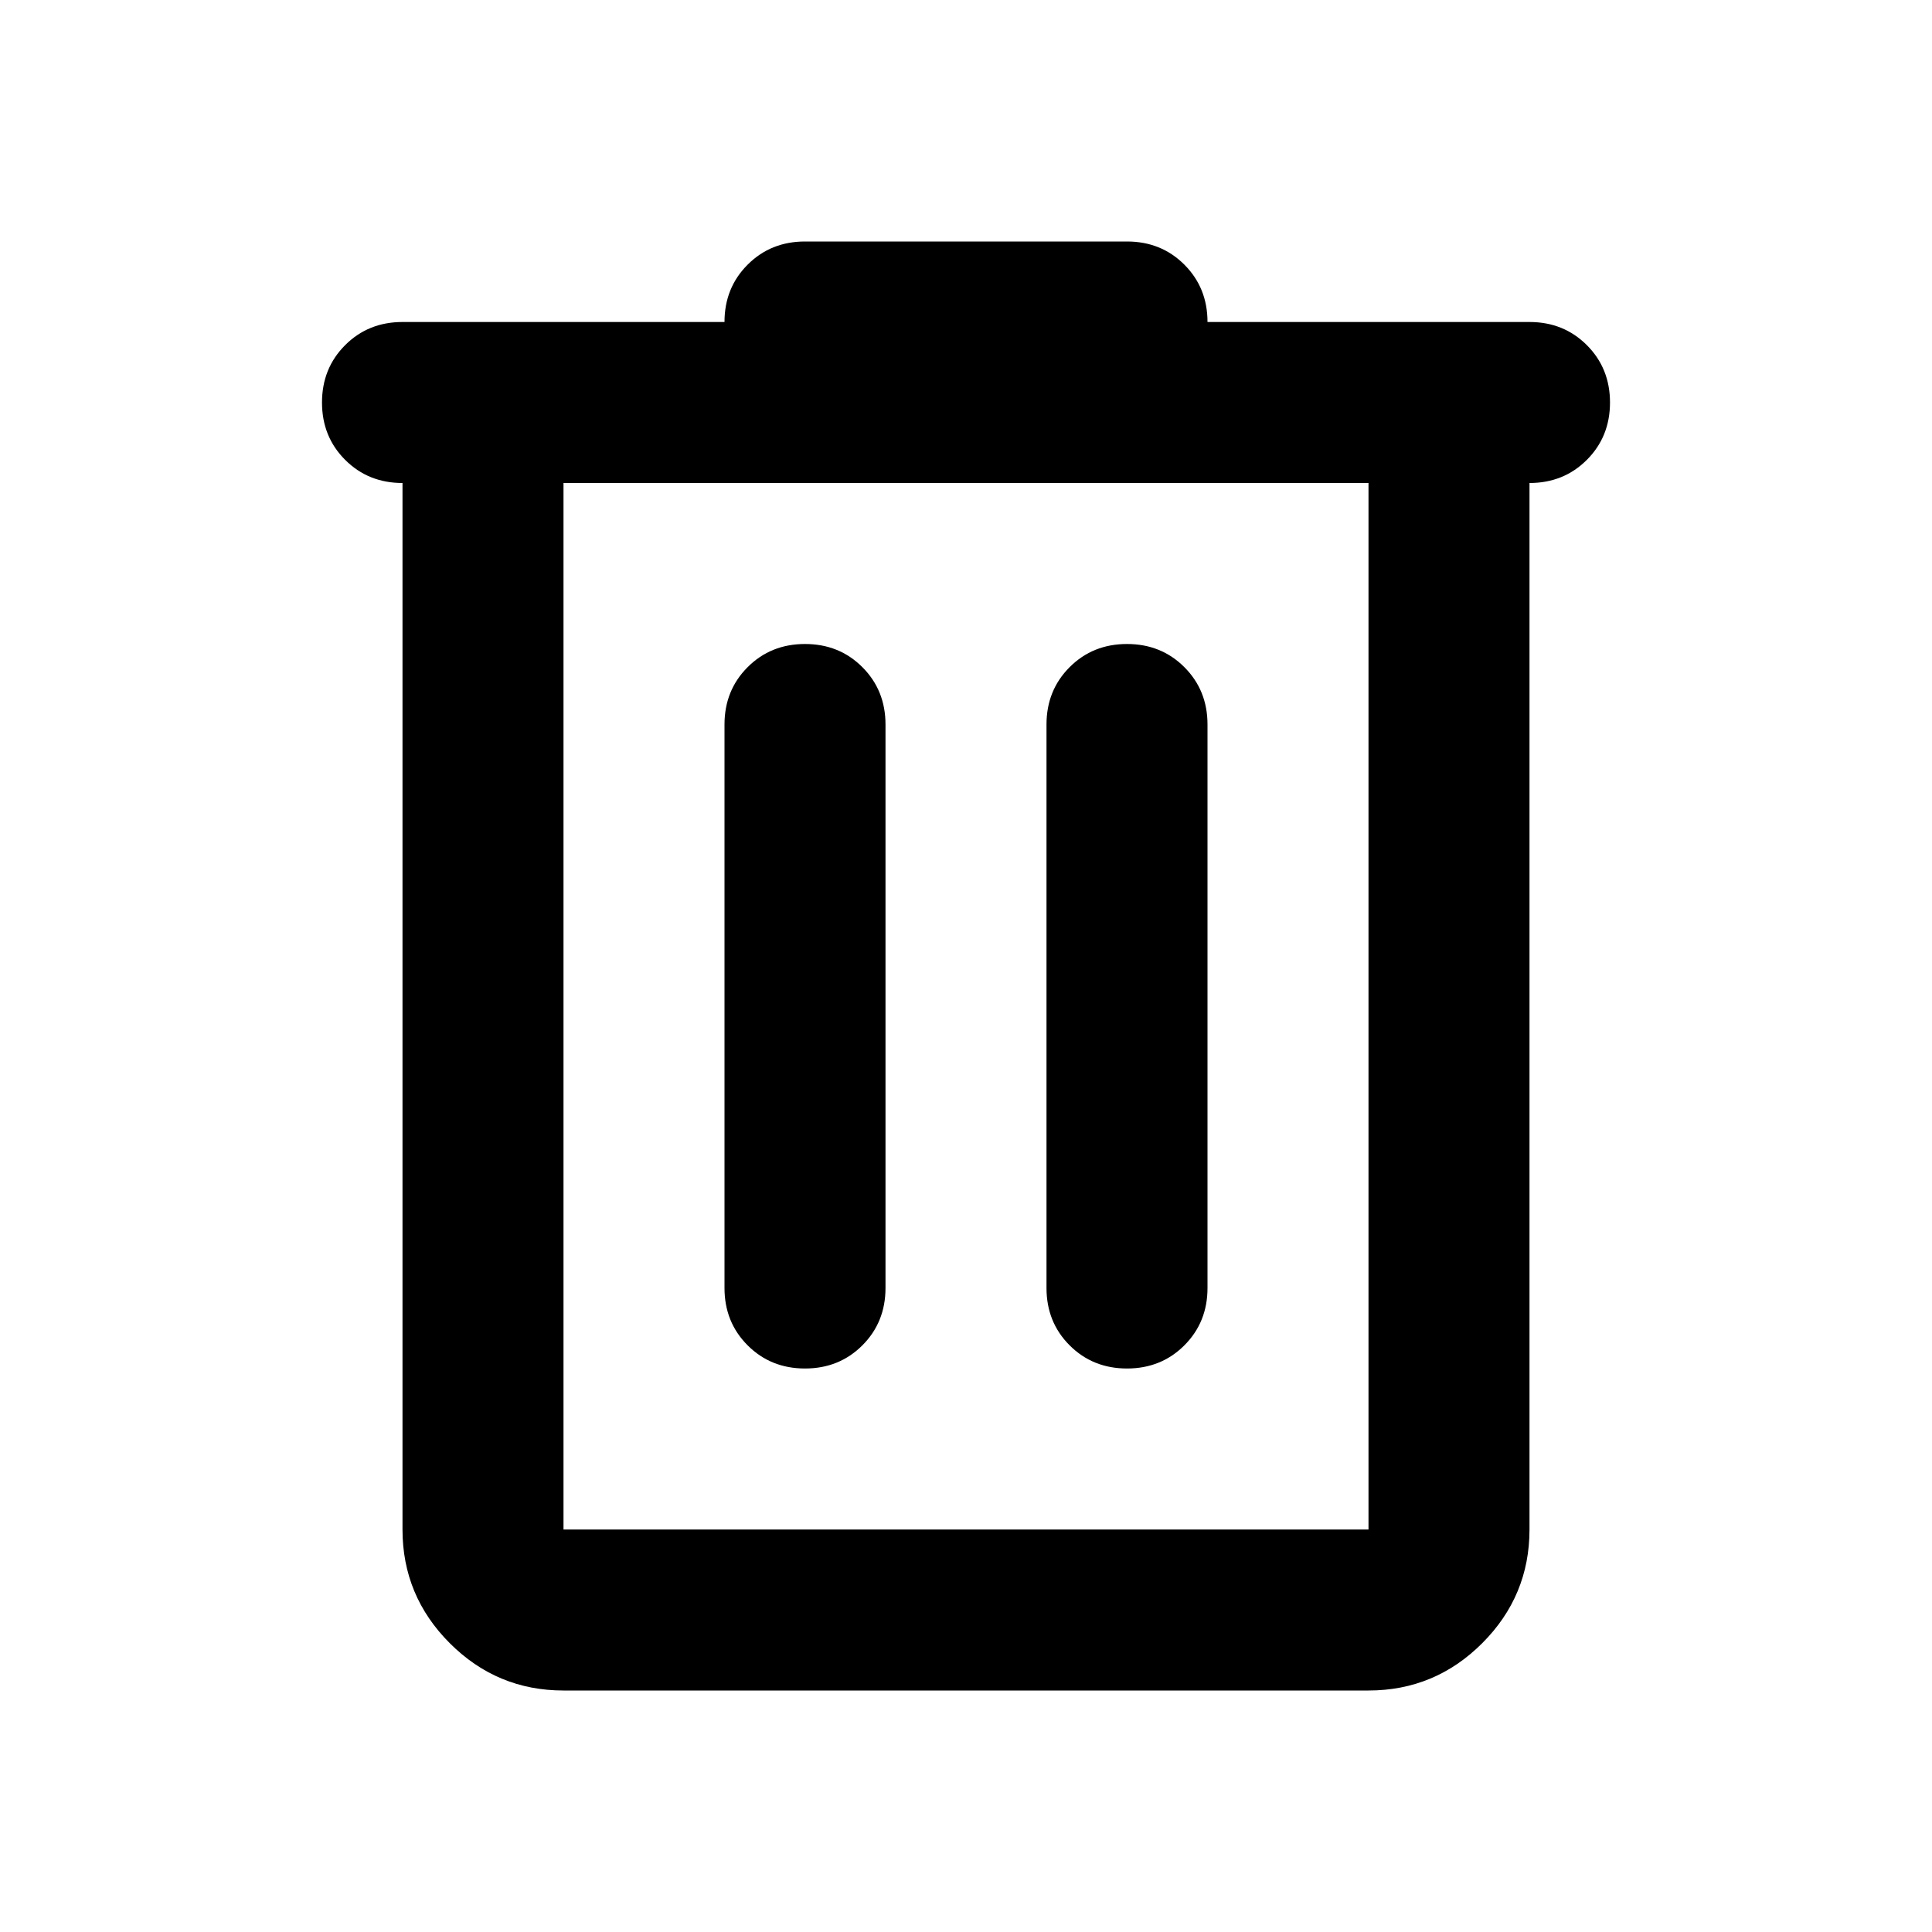
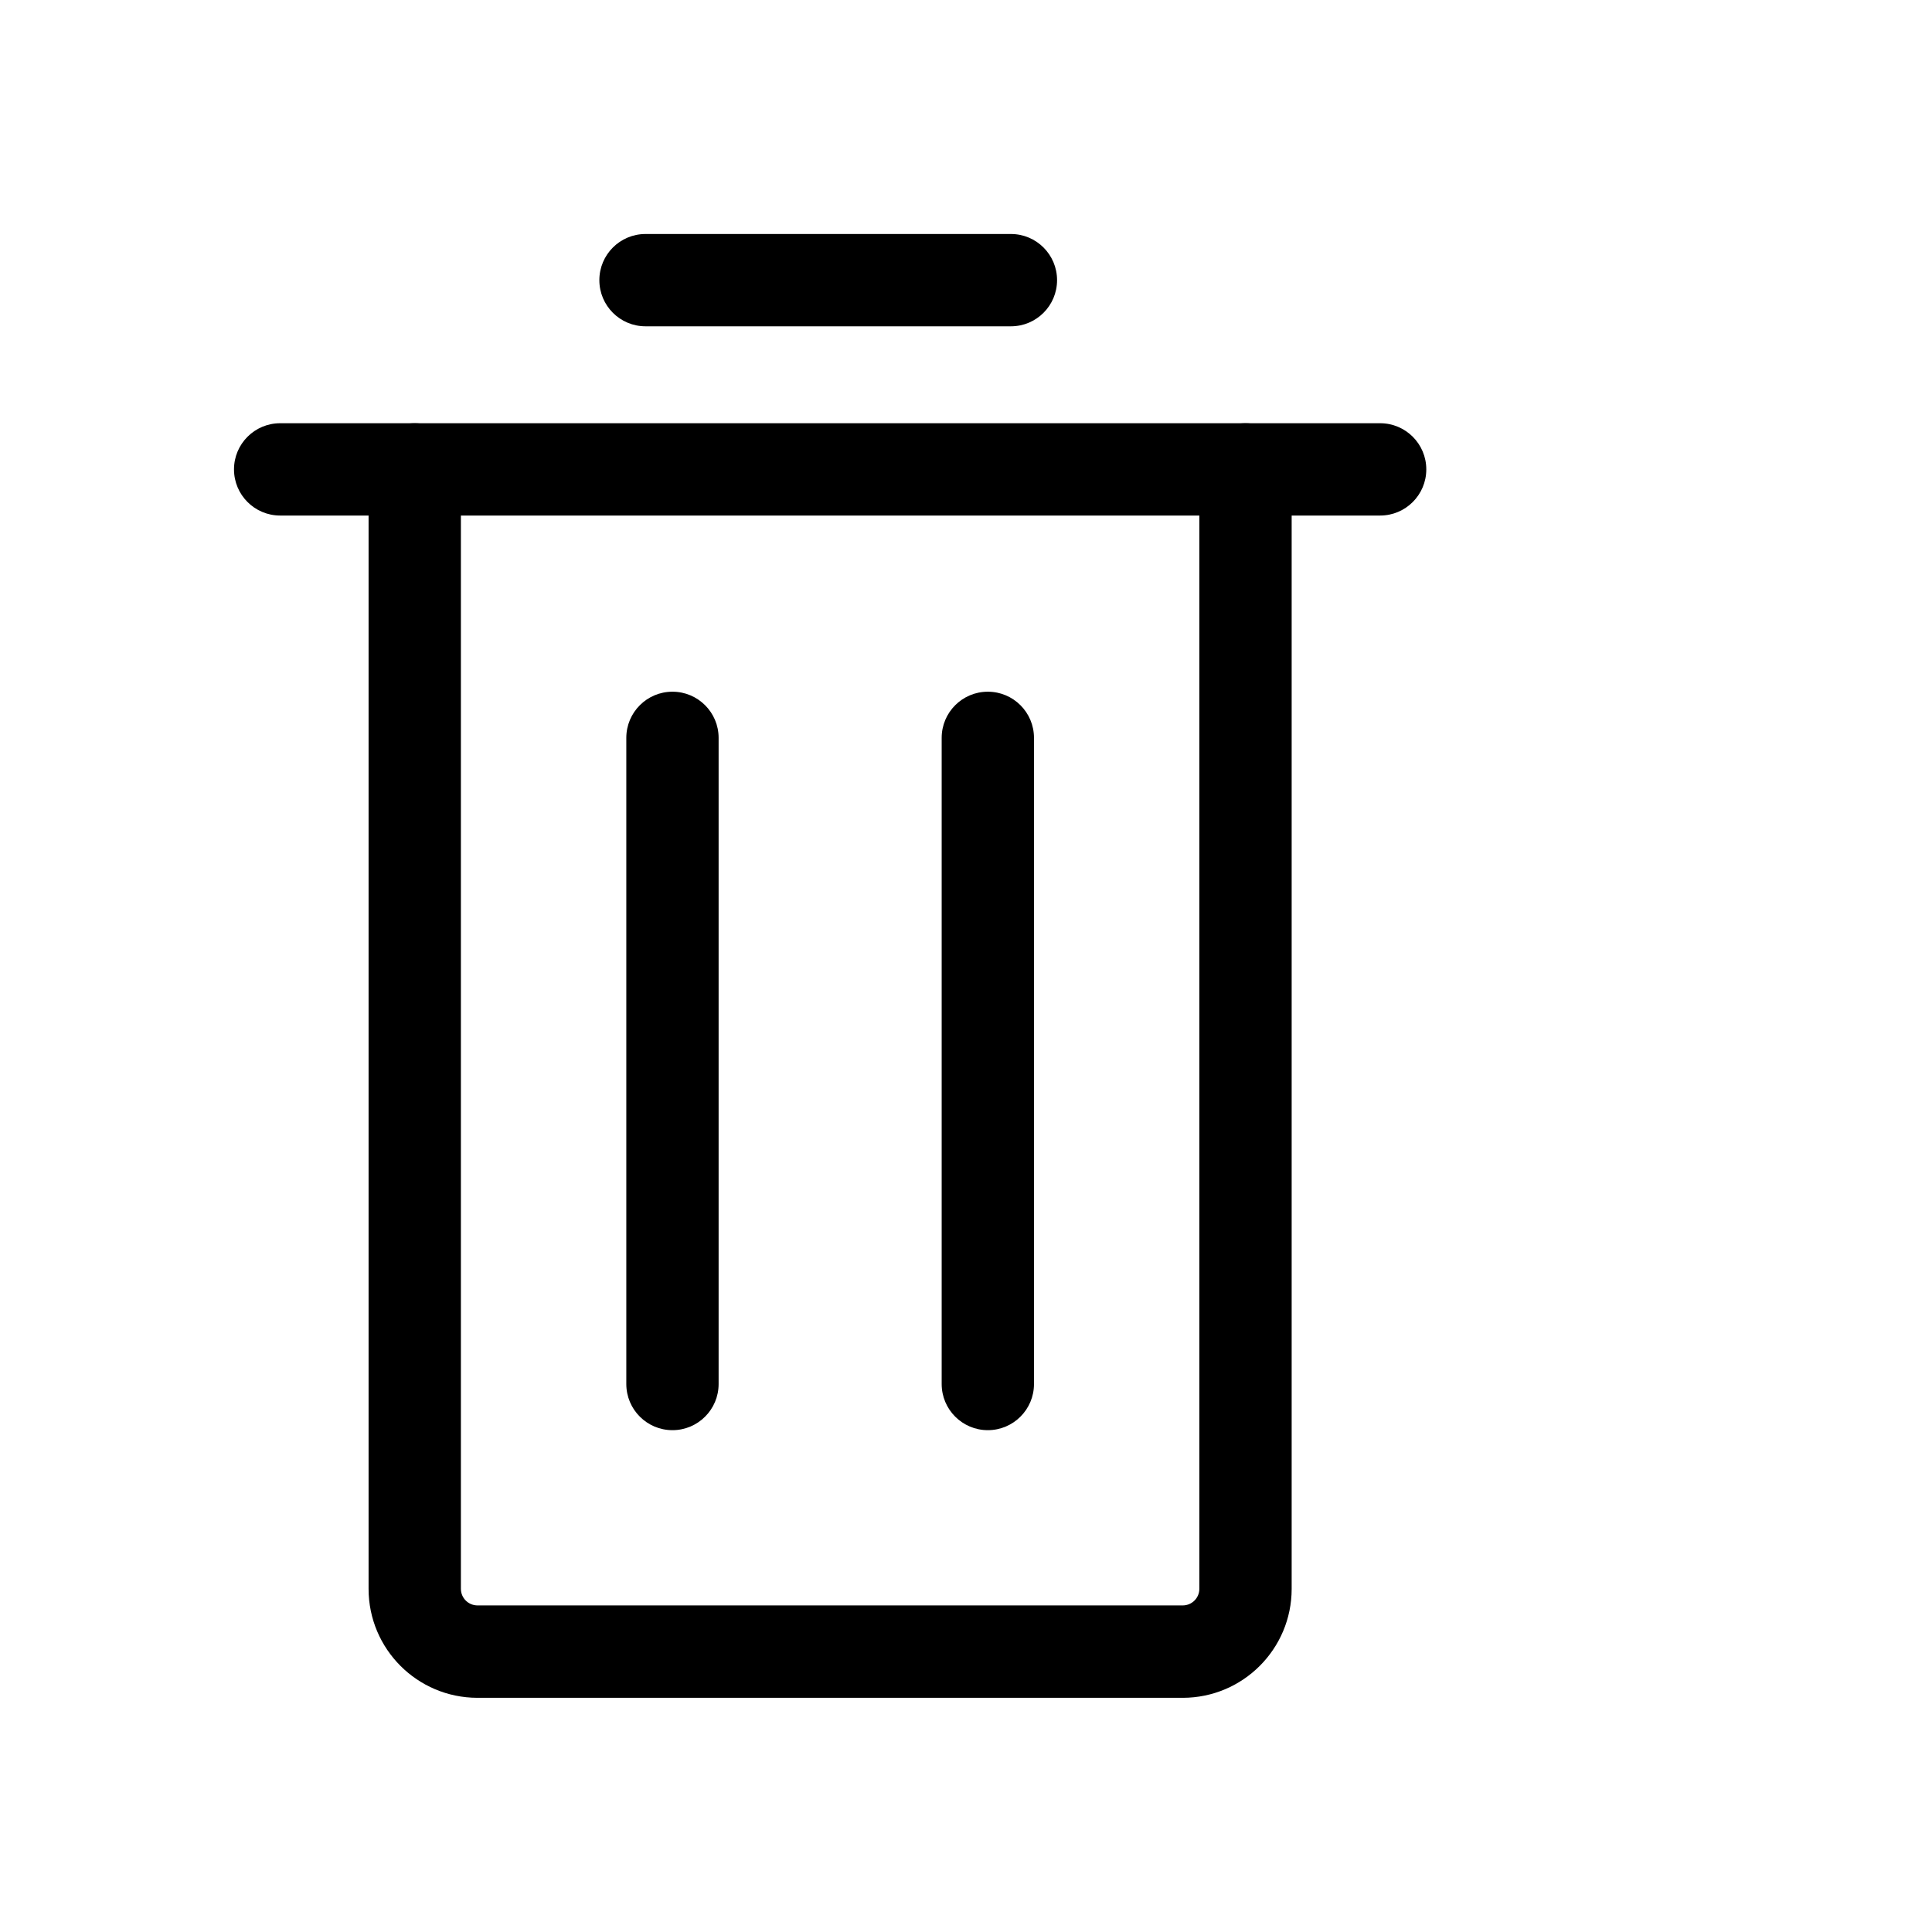
- <svg xmlns="http://www.w3.org/2000/svg" height="24px" viewBox="0 -960 960 960" width="24px" fill="#000000">
-   <path d="M280-120q-33 0-56.5-23.5T200-200v-520q-17 0-28.5-11.5T160-760q0-17 11.5-28.5T200-800h160q0-17 11.5-28.5T400-840h160q17 0 28.5 11.5T600-800h160q17 0 28.5 11.5T800-760q0 17-11.5 28.5T760-720v520q0 33-23.5 56.5T680-120H280Zm400-600H280v520h400v-520ZM400-280q17 0 28.5-11.5T440-320v-280q0-17-11.5-28.5T400-640q-17 0-28.5 11.5T360-600v280q0 17 11.5 28.5T400-280Zm160 0q17 0 28.5-11.5T600-320v-280q0-17-11.5-28.5T560-640q-17 0-28.5 11.5T520-600v280q0 17 11.5 28.5T560-280ZM280-720v520-520Z" />
+ <svg xmlns="http://www.w3.org/2000/svg" fill="#000000" width="64px" height="64px" viewBox="-5.07 -5.07 41.86 41.86" stroke="#000000" stroke-width="0">
+   <g id="SVGRepo_bgCarrier" stroke-width="0" />
+   <g id="SVGRepo_tracerCarrier" stroke-linecap="round" stroke-linejoin="round" />
+   <g id="SVGRepo_iconCarrier">
+     <g transform="translate(-355.957 -579)">
+       <path d="M376.515,610.716H361.231a2.361,2.361,0,0,1-2.358-2.359V584.1a1,1,0,0,1,2,0v24.255a.36.36,0,0,0,.358.359h15.284a.36.36,0,0,0,.358-.359V584.1a1,1,0,0,1,2,0v24.255A2.361,2.361,0,0,1,376.515,610.716Z" />
+       <path d="M365.457,604.917a1,1,0,0,1-1-1v-14a1,1,0,0,1,2,0v14A1,1,0,0,1,365.457,604.917Z" />
+       <path d="M372.29,604.917a1,1,0,0,1-1-1v-14a1,1,0,0,1,2,0v14A1,1,0,0,1,372.29,604.917Z" />
+       <path d="M380.79,585.1H356.957a1,1,0,0,1,0-2H380.79a1,1,0,0,1,0,2Z" />
+       <path d="M372.79,581h-7.917a1,1,0,1,1,0-2h7.917a1,1,0,0,1,0,2Z" />
+     </g>
+   </g>
</svg>
